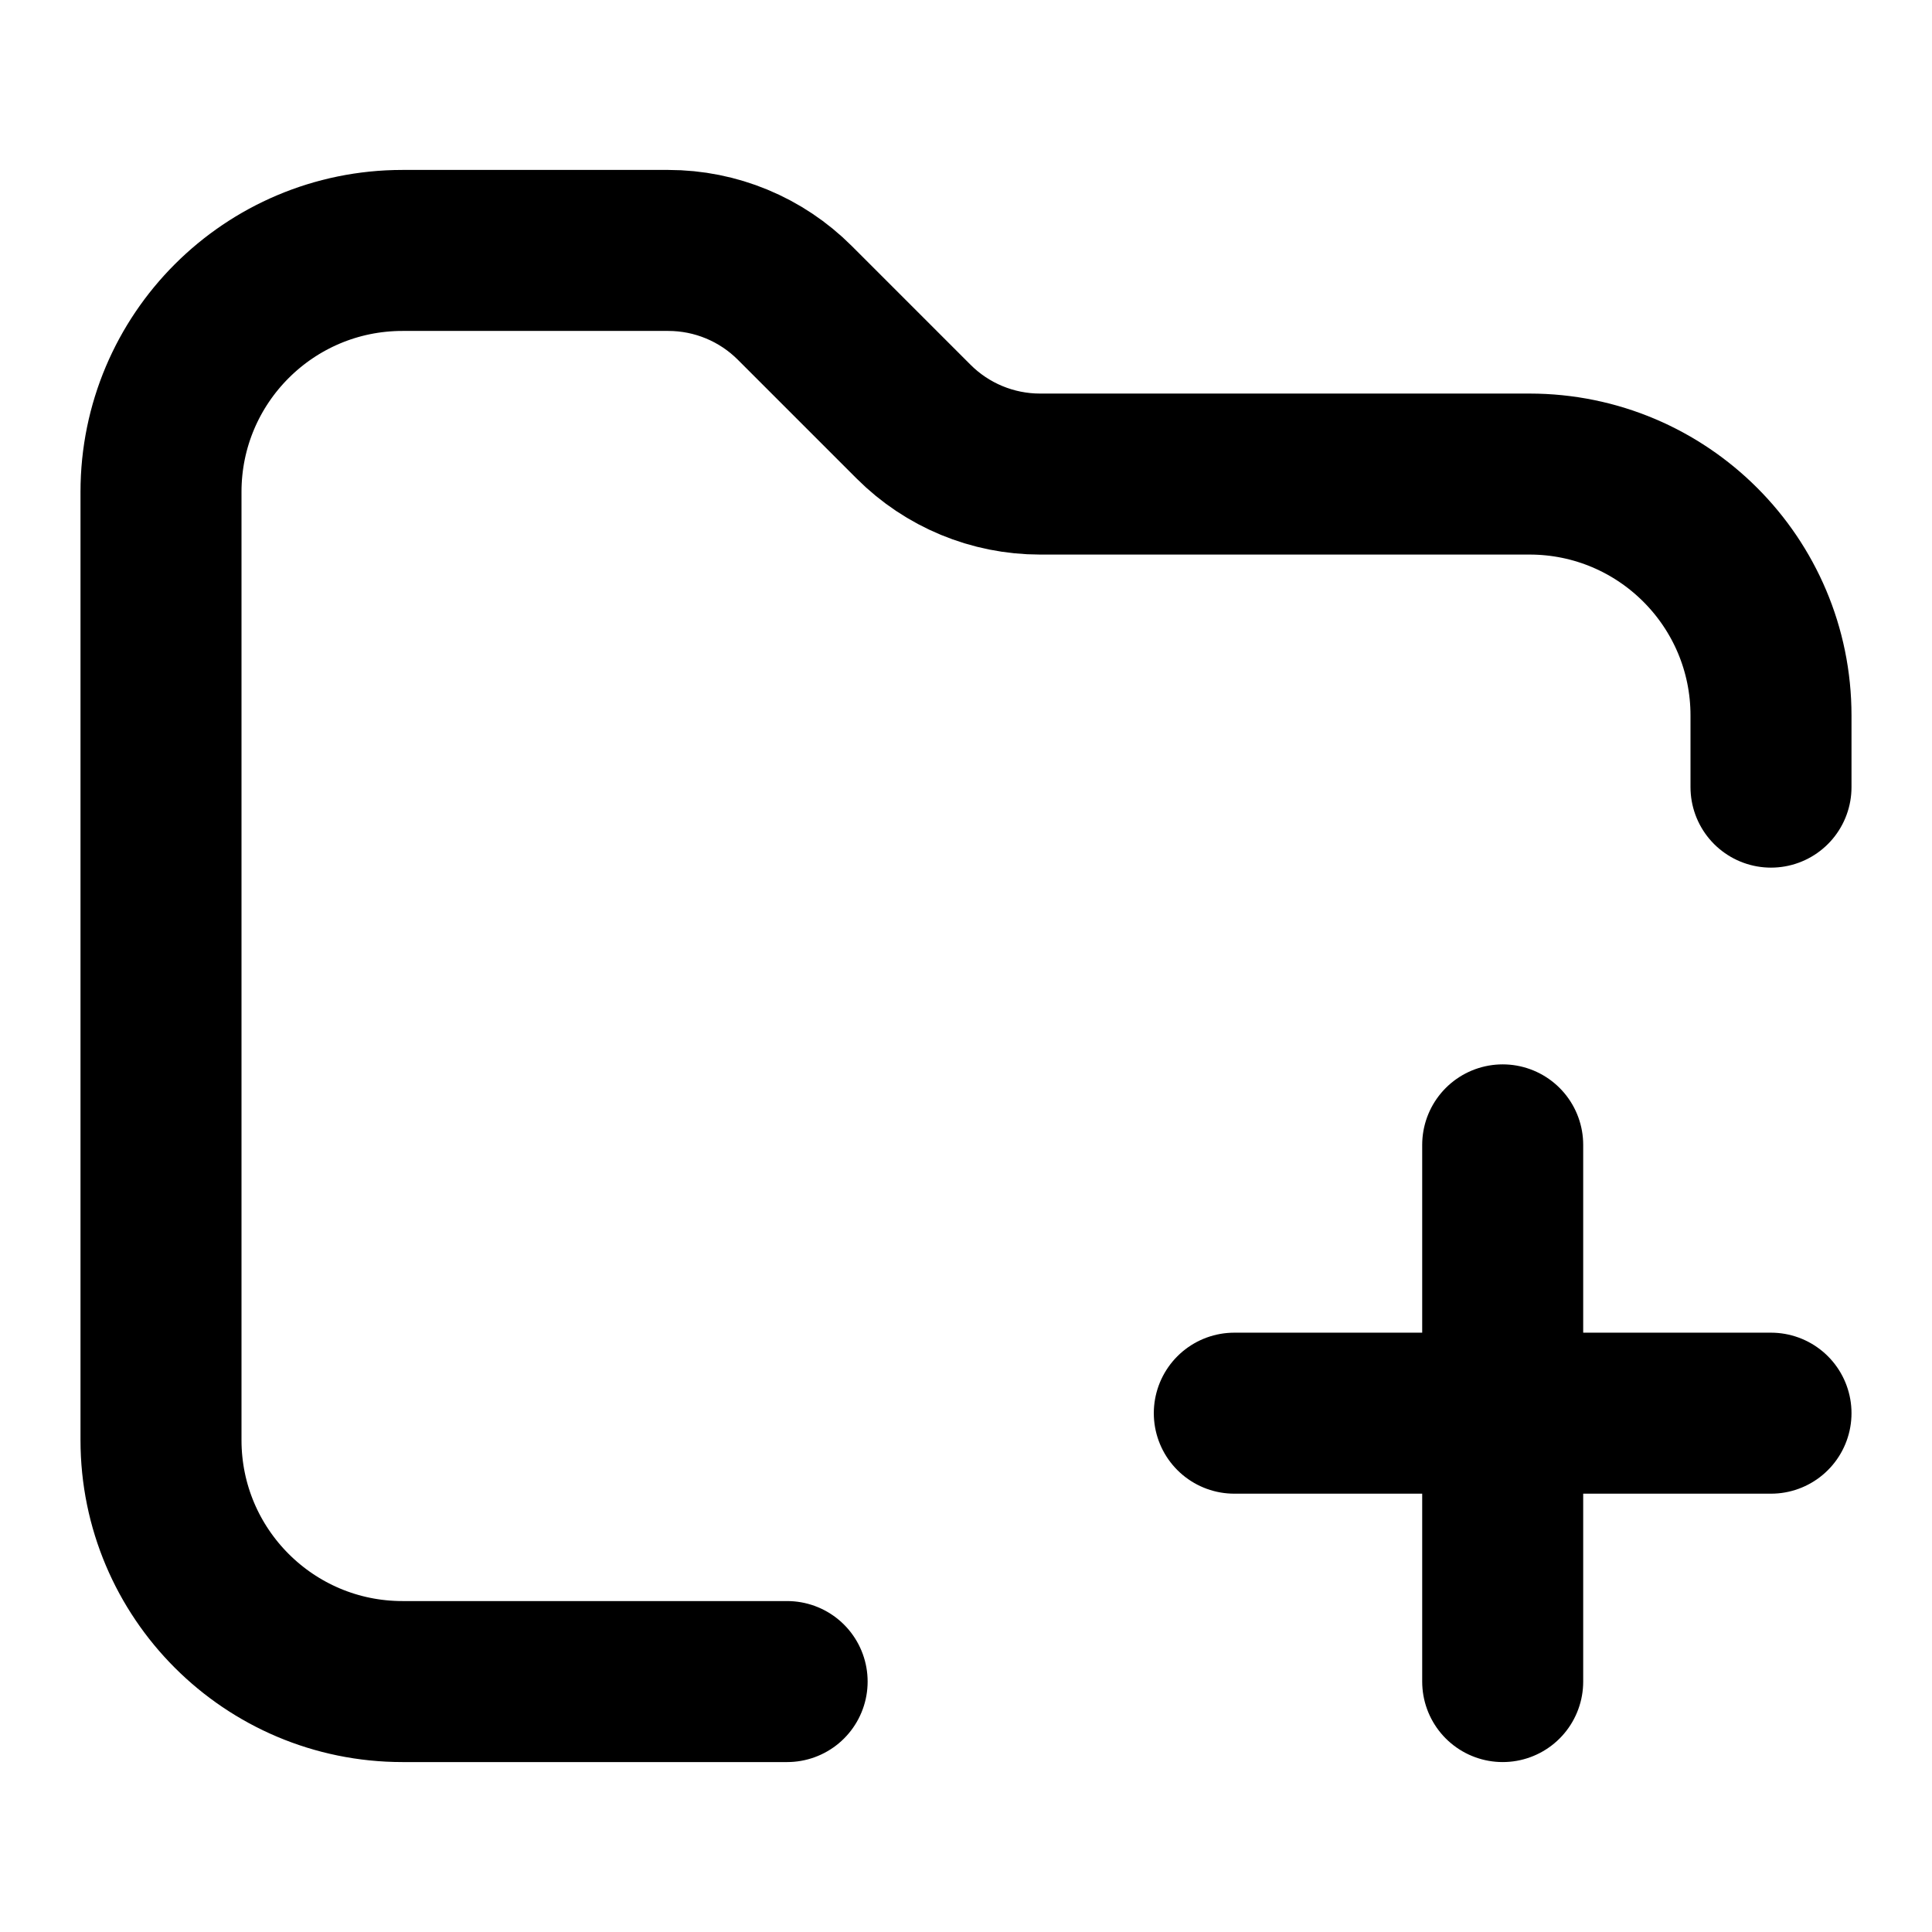
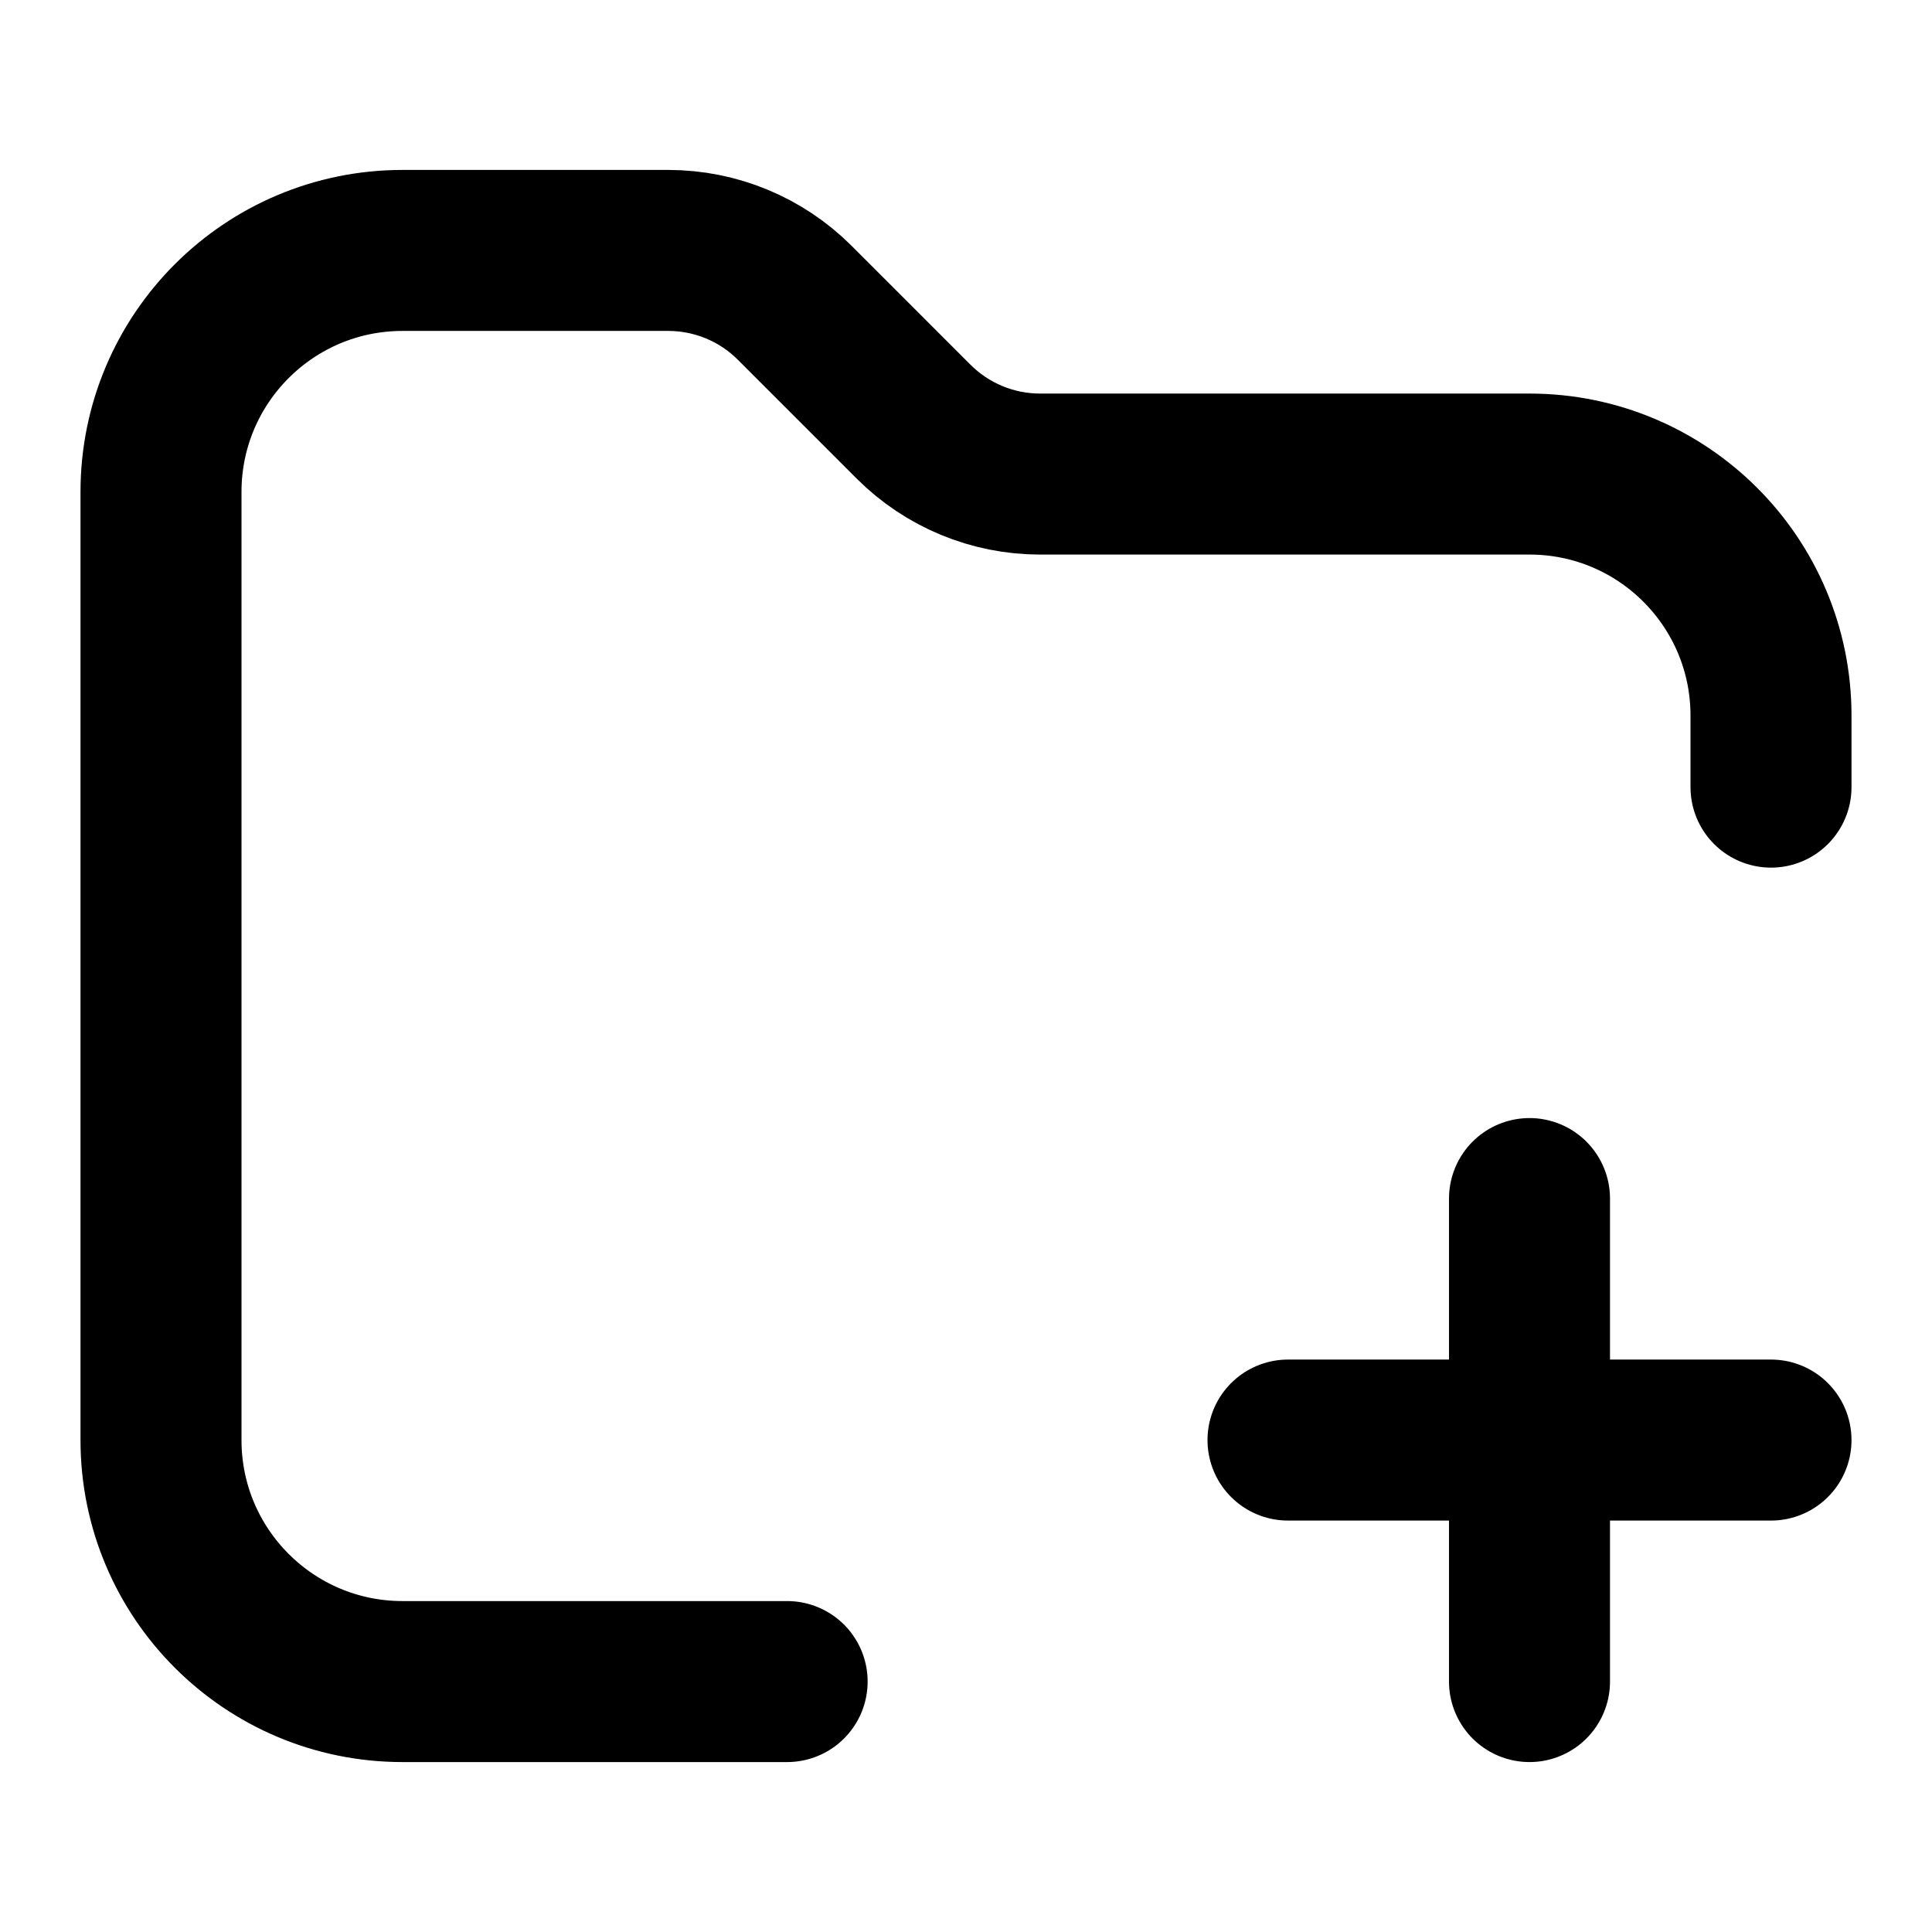
<svg xmlns="http://www.w3.org/2000/svg" width="24" height="24" viewBox="0 0 24 24" fill="none">
-   <path d="M9.778 20.889L5 20.889C3.343 20.889 2 19.546 2 17.889L2 6.111C2 4.454 3.343 3.111 5 3.111L8.302 3.111C8.891 3.111 9.456 3.345 9.873 3.762L11.349 5.238C11.766 5.655 12.331 5.889 12.92 5.889L19 5.889C20.657 5.889 22 7.232 22 8.889L22 9.778M18.667 14.222L18.667 20.889M15.333 17.555L22 17.555" stroke="black" stroke-width="2" stroke-linecap="round" stroke-linejoin="round" />
+   <path d="M9.778 20.889L5 20.889C3.343 20.889 2 19.546 2 17.889L2 6.111C2 4.454 3.343 3.111 5 3.111L8.302 3.111C8.891 3.111 9.456 3.345 9.873 3.762L11.349 5.238C11.766 5.655 12.331 5.889 12.92 5.889L19 5.889C20.657 5.889 22 7.232 22 8.889L22 9.778M19 14.889L19 20.889M16 17.889L22 17.889" stroke="black" stroke-width="2" stroke-linecap="round" stroke-linejoin="round" />
</svg>
